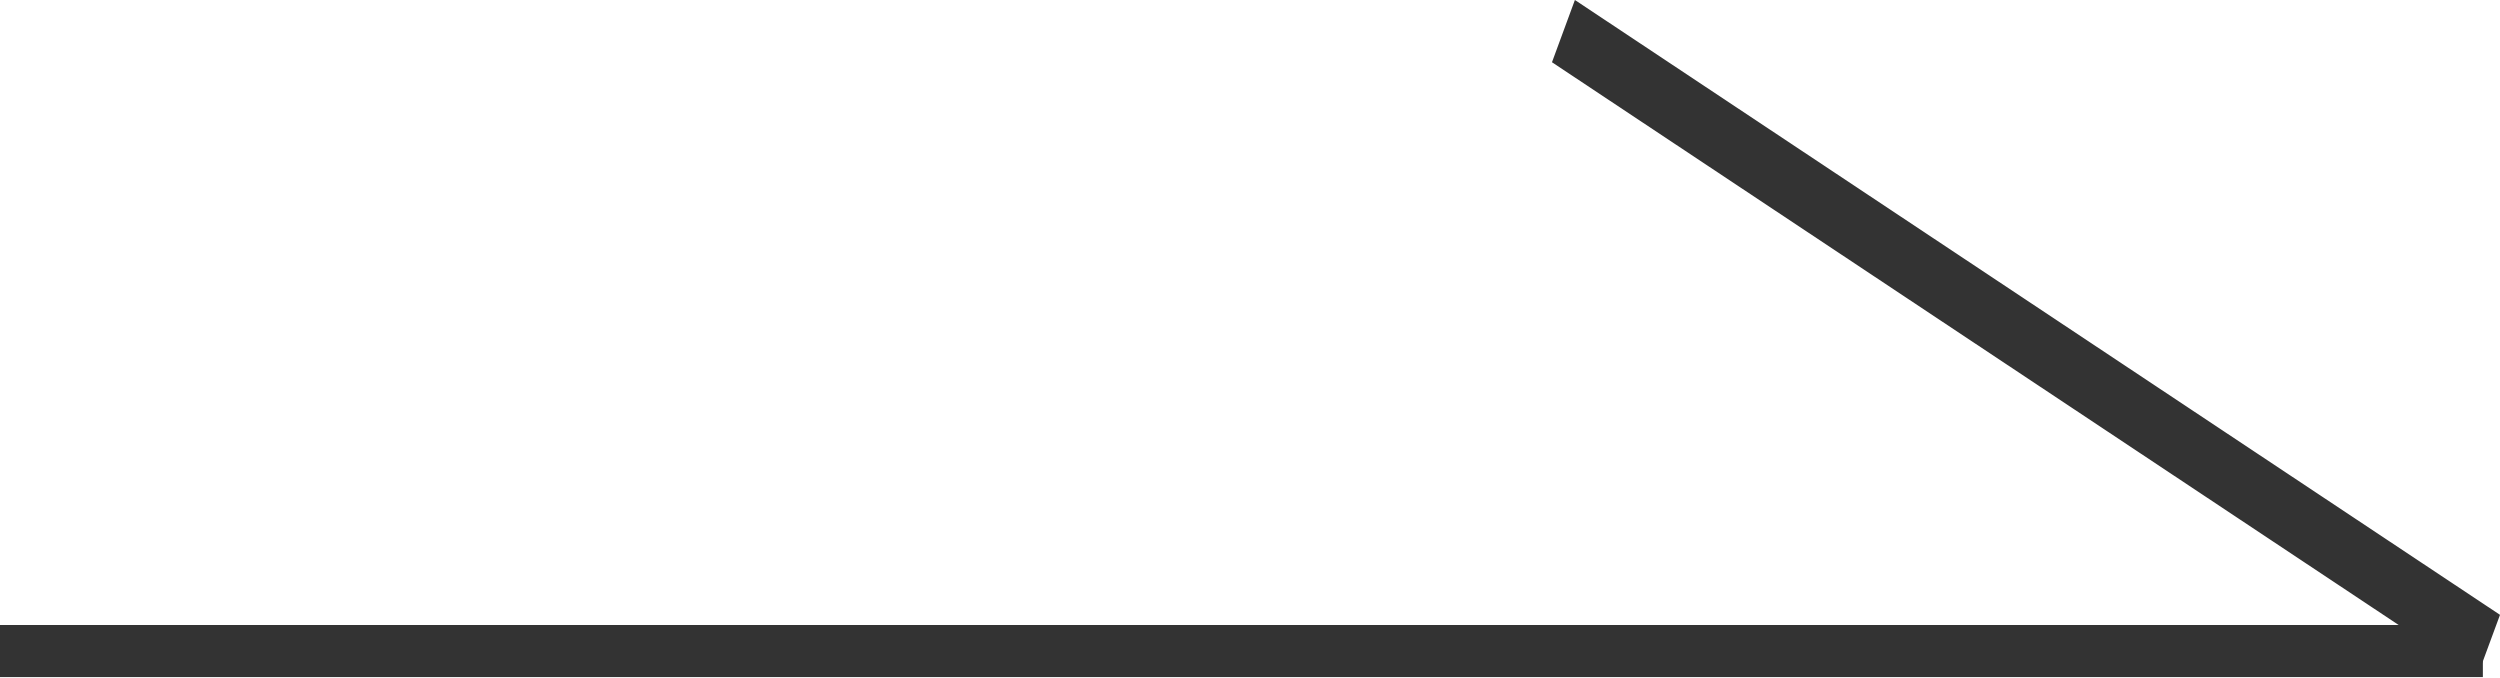
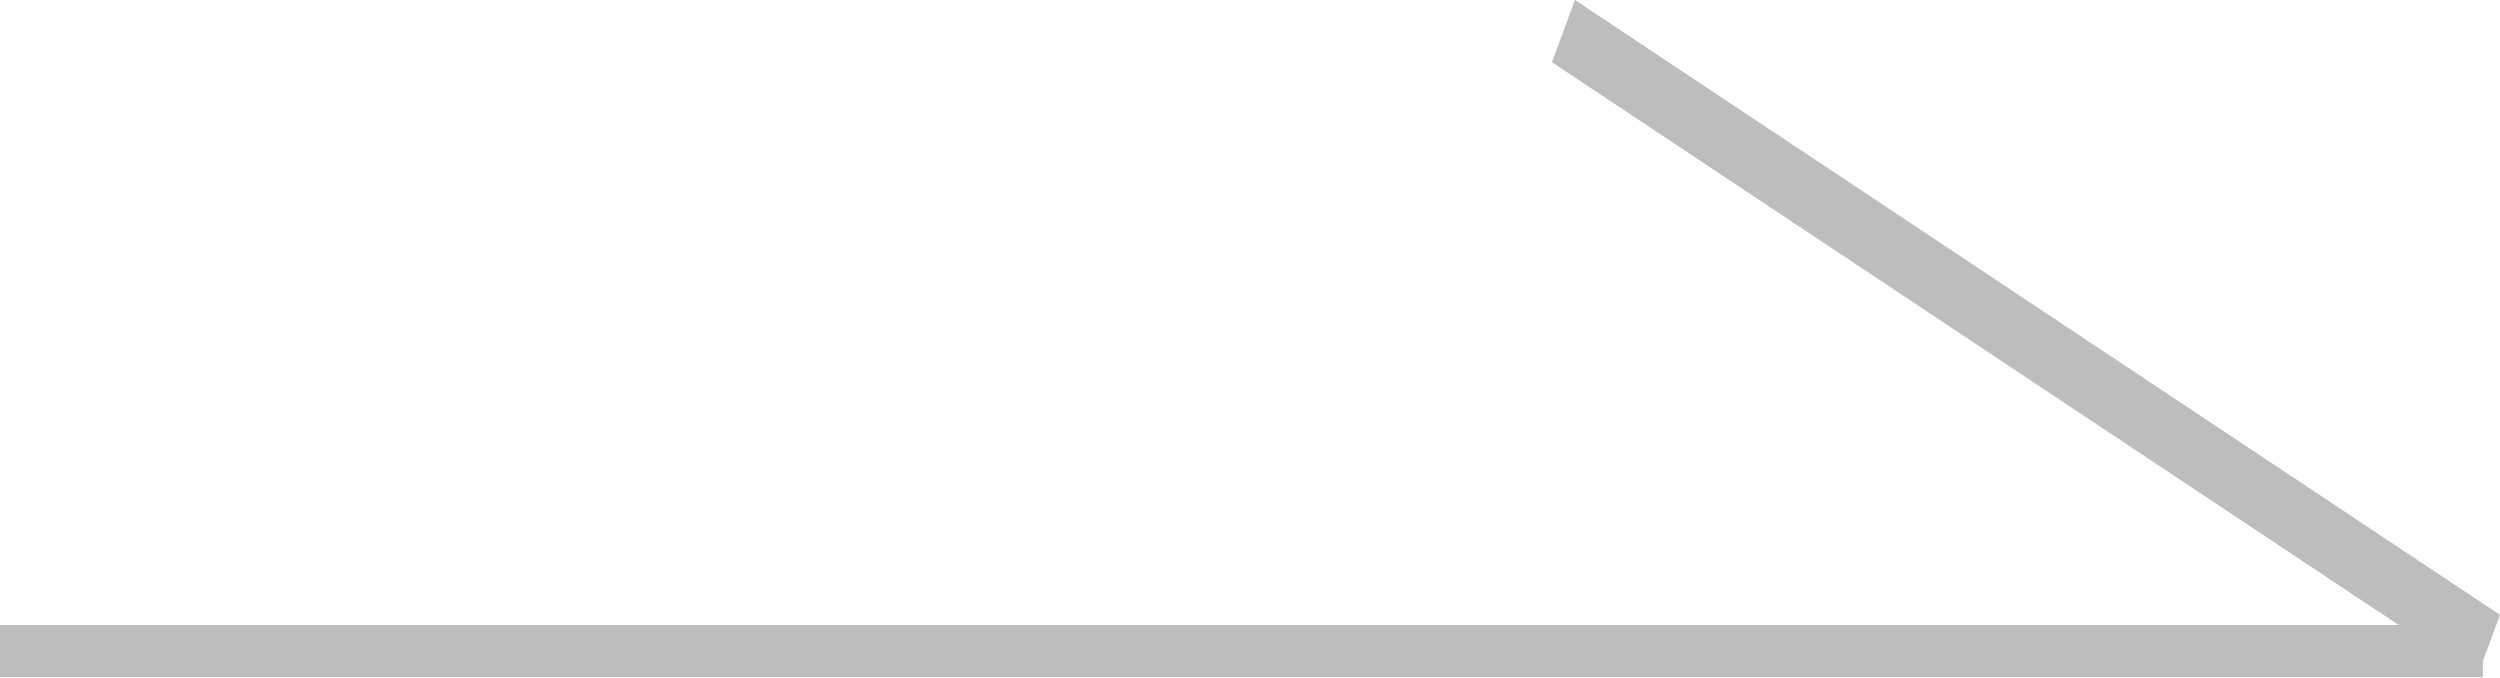
- <svg xmlns="http://www.w3.org/2000/svg" width="48" height="13" viewBox="0 0 48 13" fill="none">
-   <path d="M0 13H47.671V12H0V13Z" fill="#333333" />
-   <path d="M29.798 1.195L47.559 13L48 11.805L30.238 0L29.798 1.195Z" fill="#333333" />
+ <svg xmlns="http://www.w3.org/2000/svg" width="48" height="13" viewBox="0 0 48 13" fill="#bdbdbd">
+   <path d="M0 13H47.671V12H0V13Z" fill="currenColor" />
+   <path d="M29.798 1.195L47.559 13L48 11.805L30.238 0L29.798 1.195Z" fill="currenColor" />
</svg>
